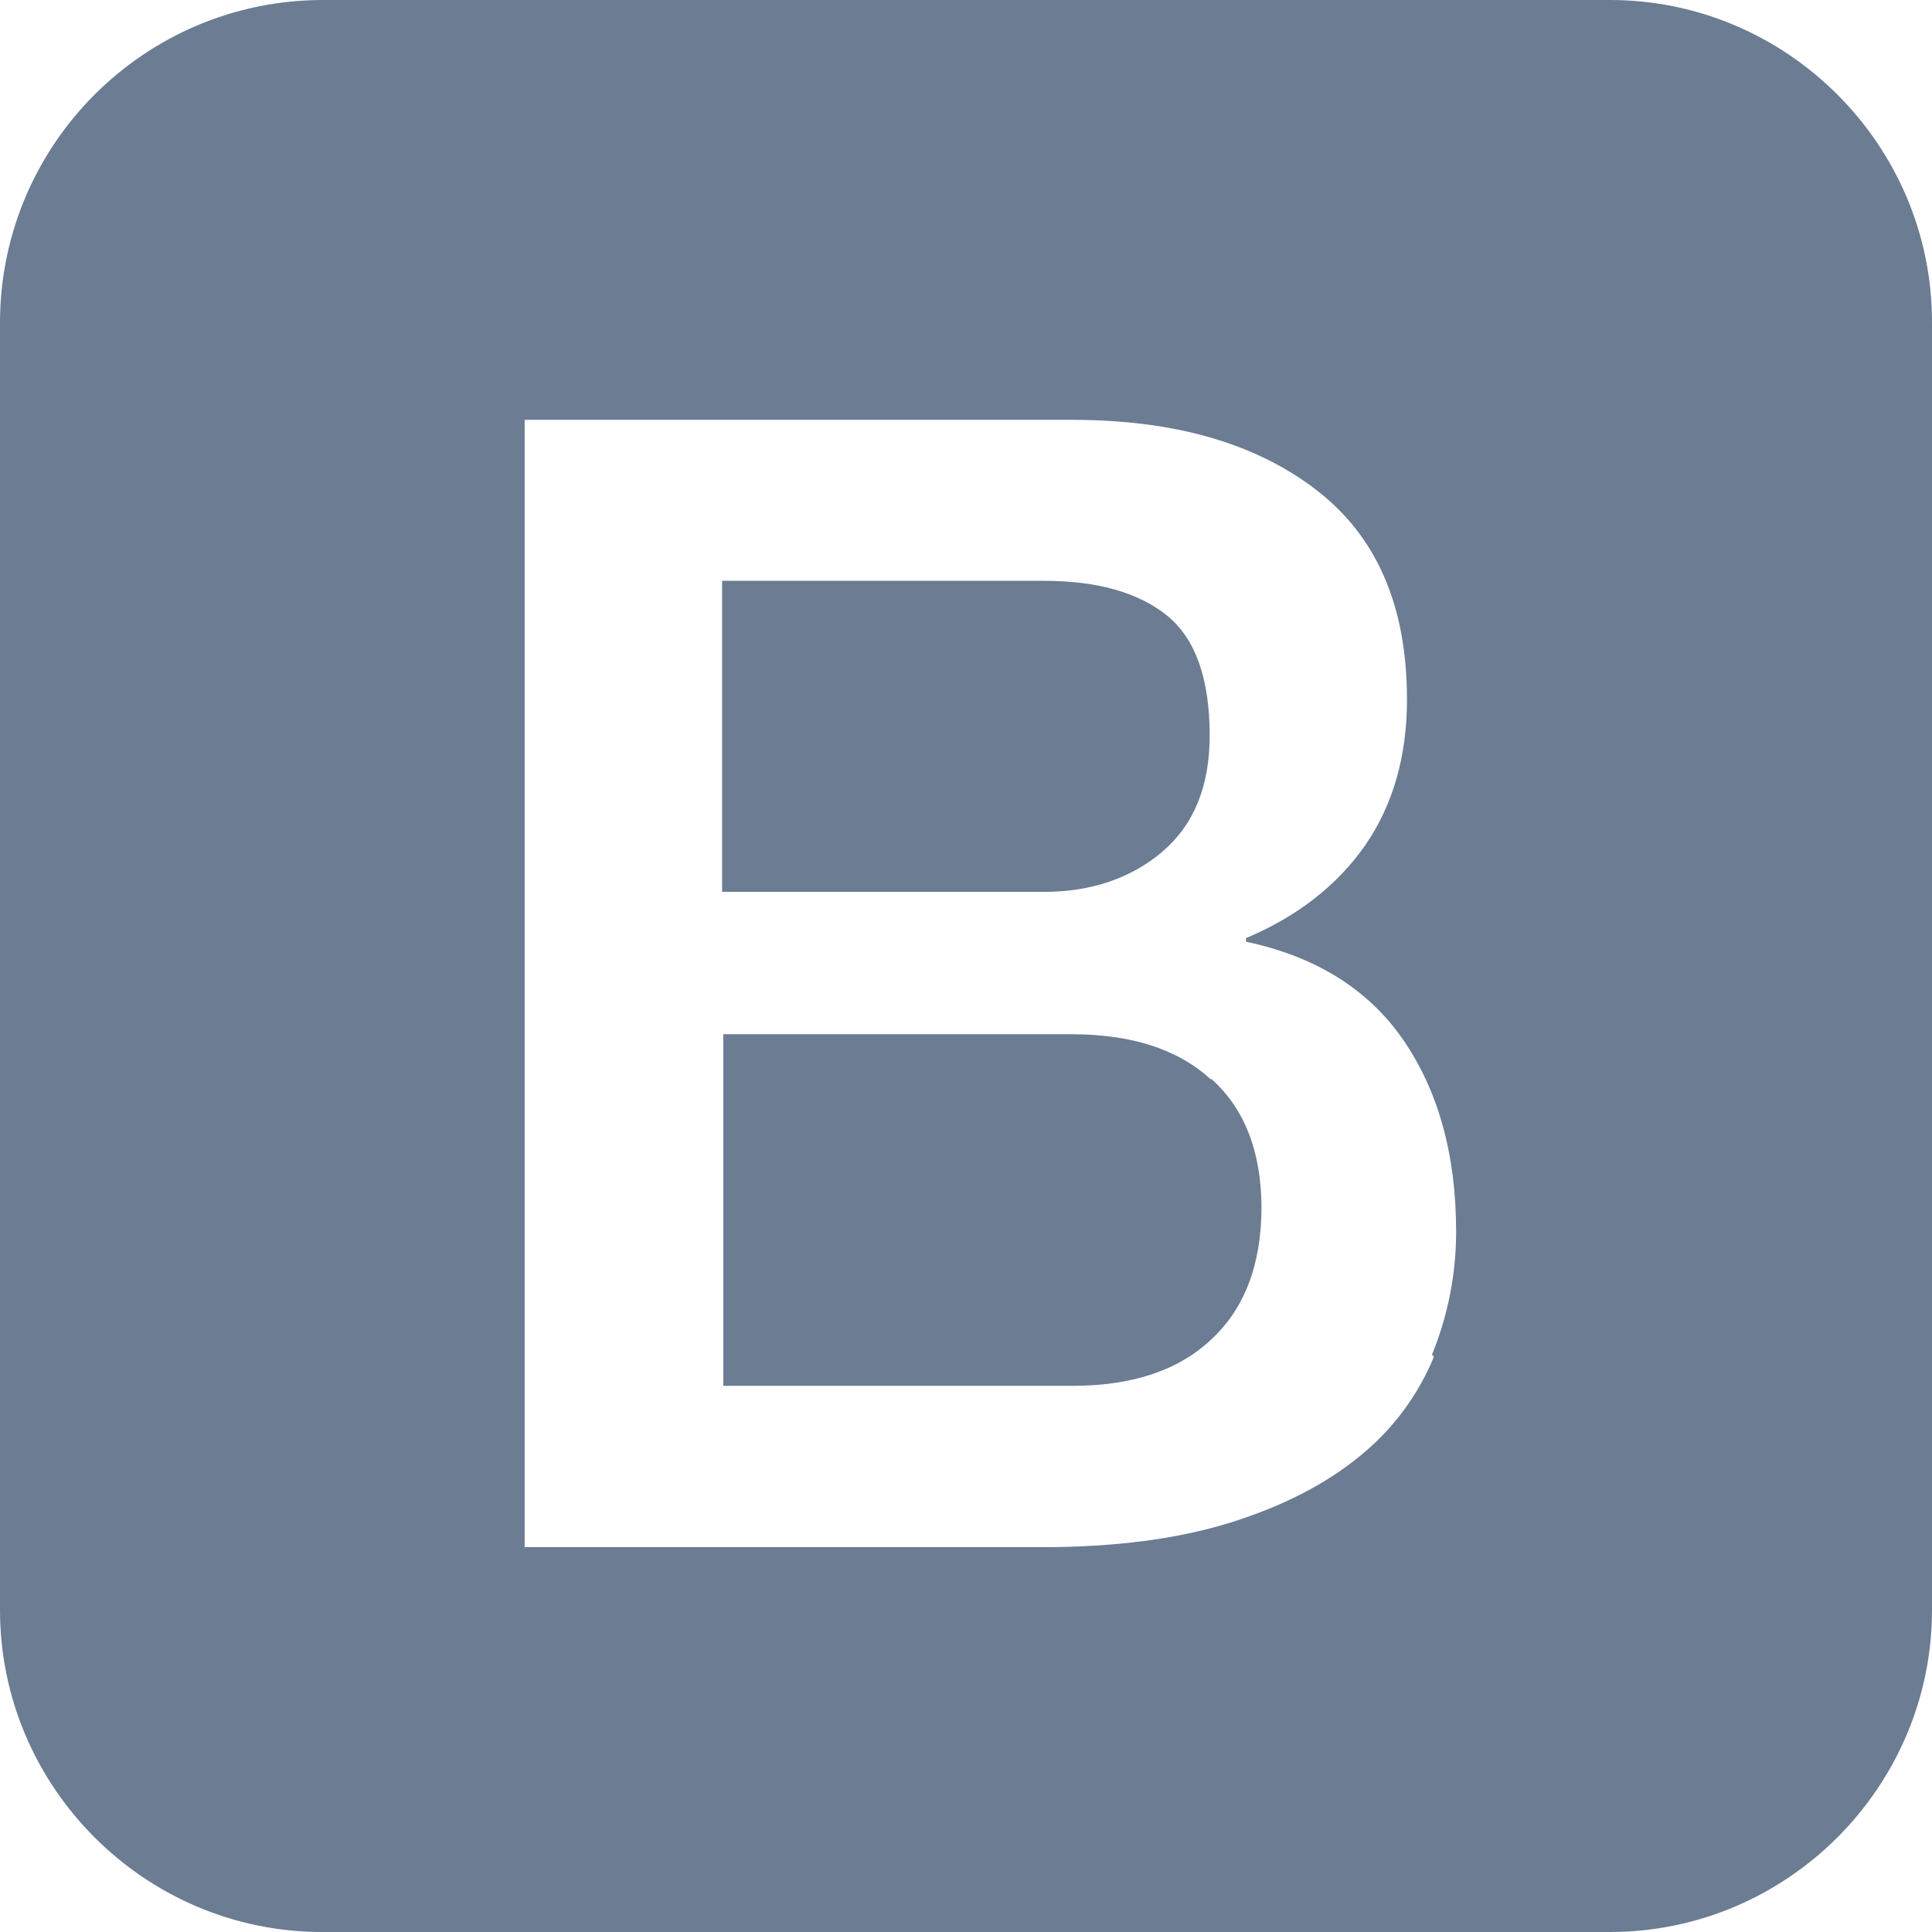
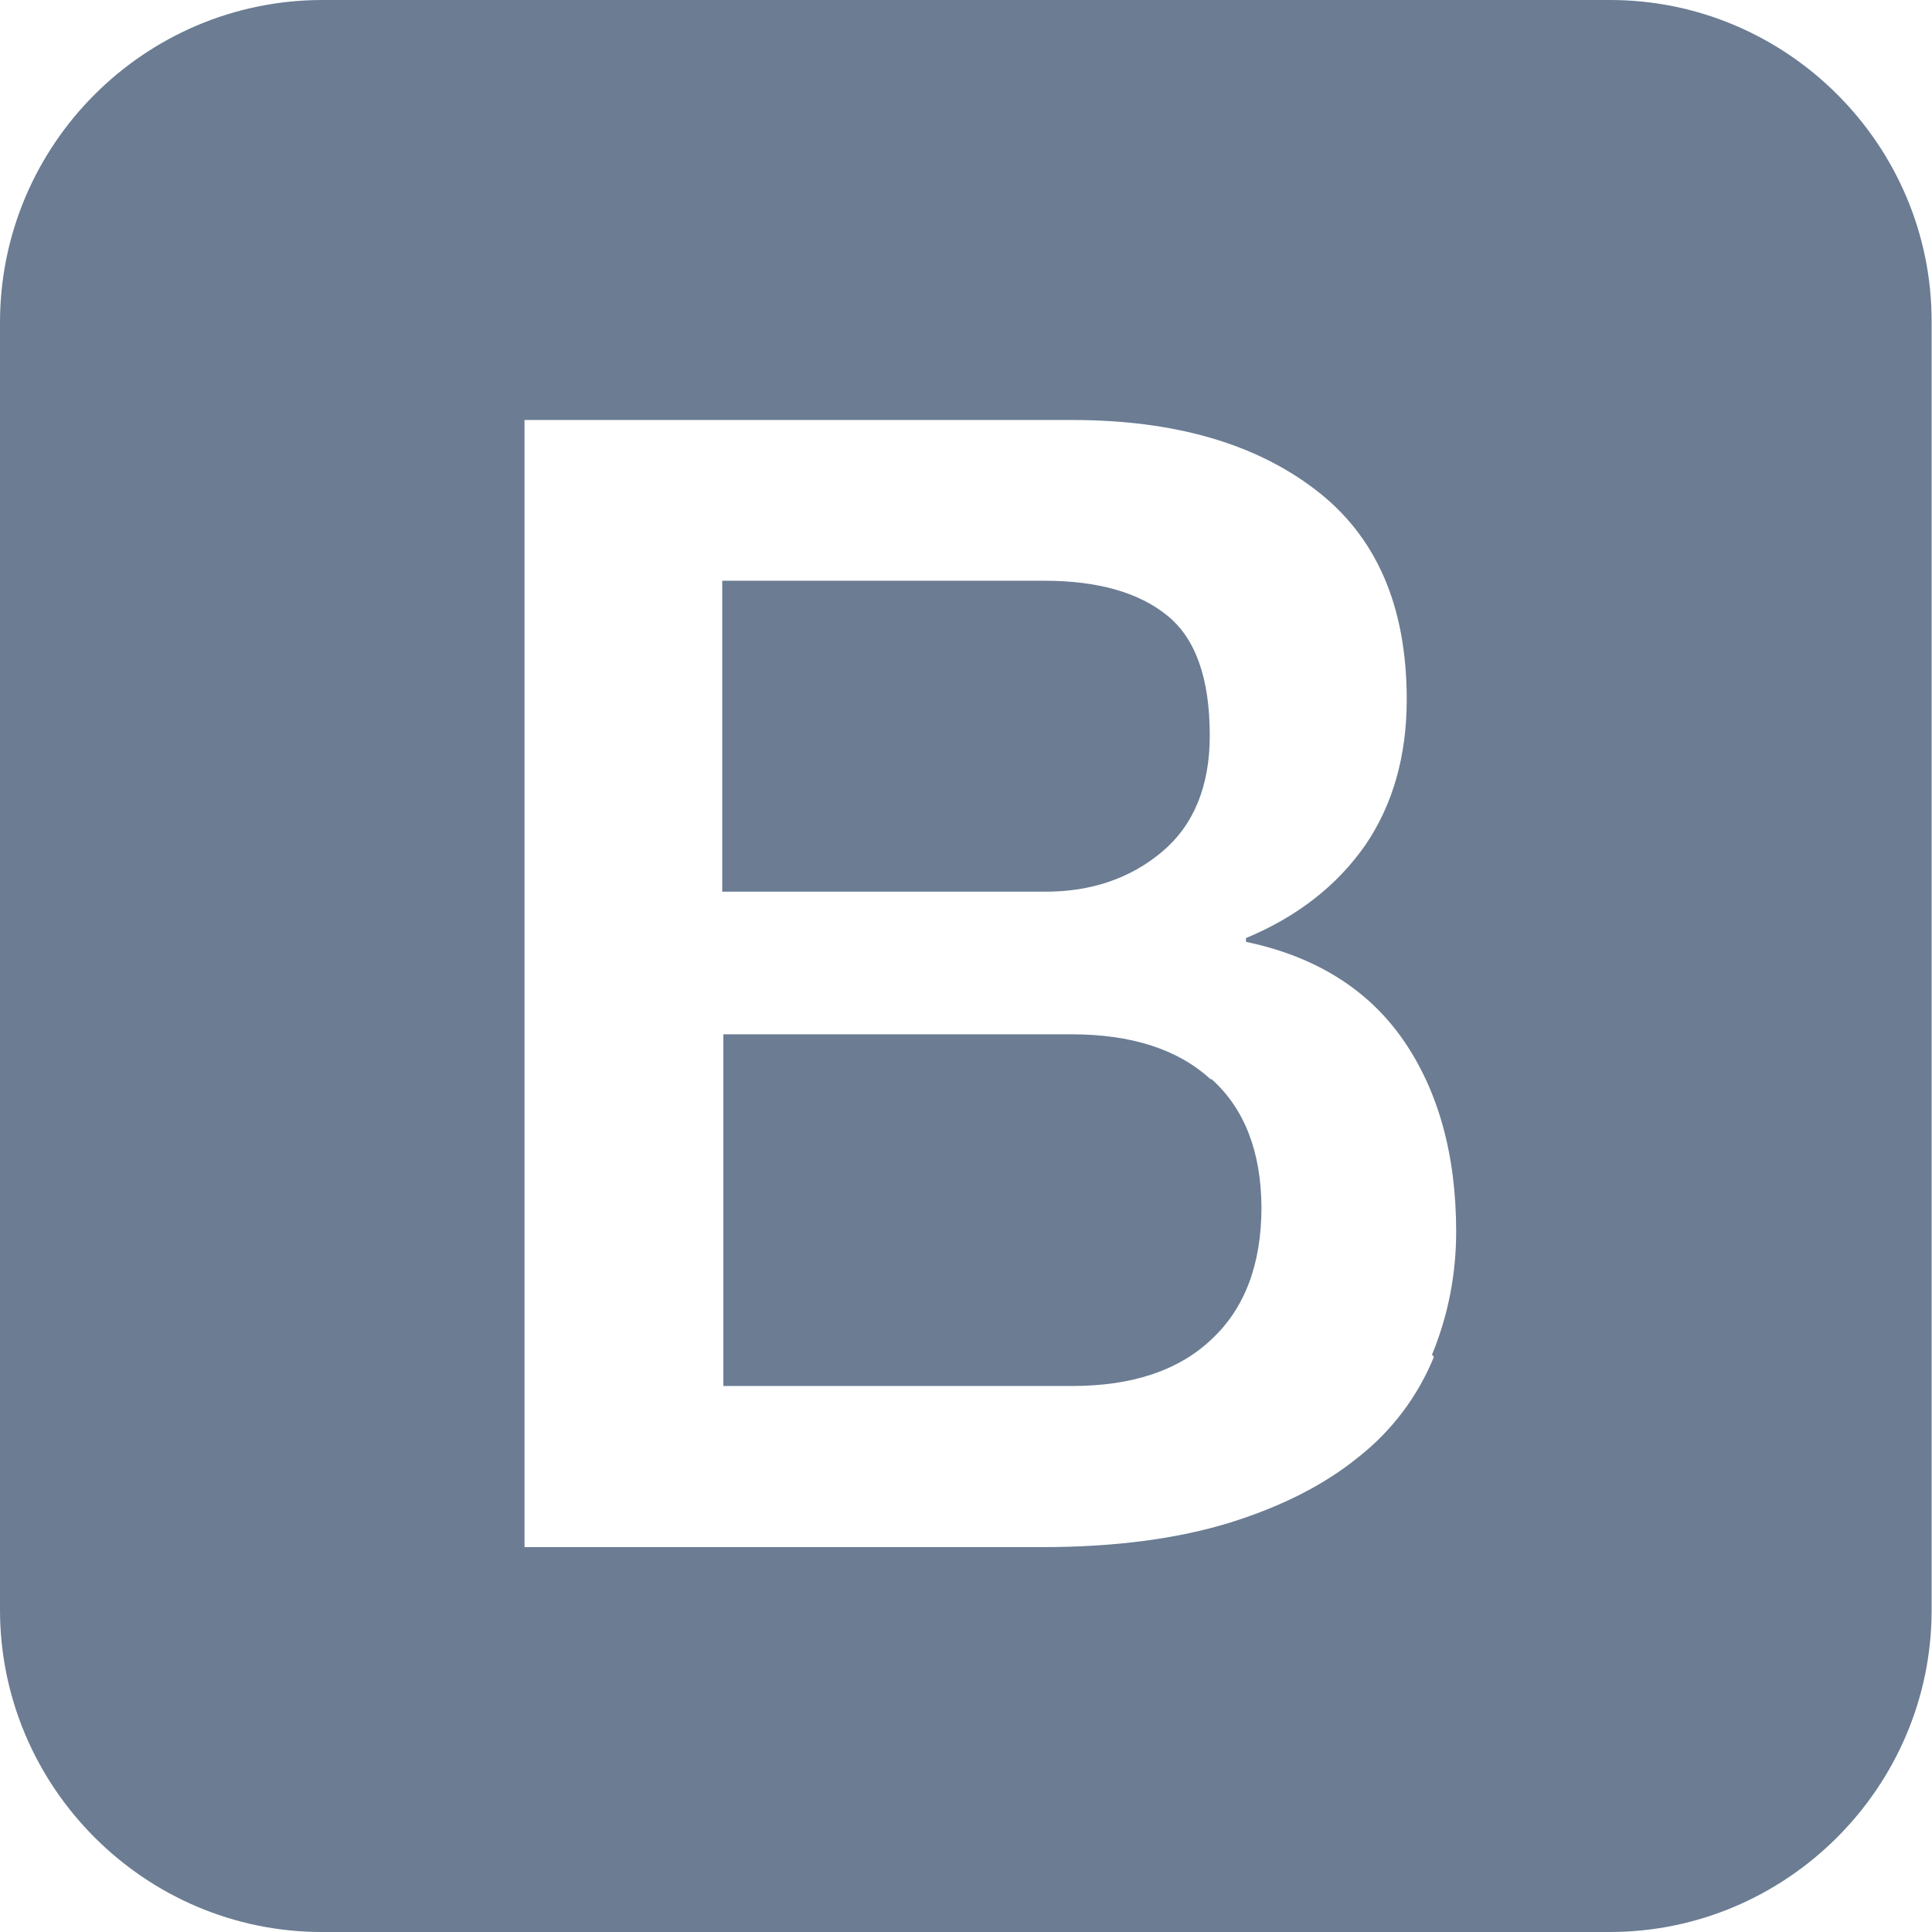
- <svg xmlns="http://www.w3.org/2000/svg" class="icon" height="512" viewBox="0 0 1024 1024" version="1.1">
-   <path d="M853.312 0H170.688A171.2 171.2 0 0 0 0 170.688v682.624C0 947.2 76.8 1024 170.688 1024h682.624C947.2 1024 1024 947.2 1024 853.312V170.688C1024 76.8 947.2 0 853.312 0z m-93.312 719.168a132.48 132.48 0 0 1-39.36 52.672c-17.92 14.72-40.64 26.432-68.608 35.2-27.904 8.64-61.056 12.992-99.52 12.992H278.08V222.528H568.32c53.632 0 96.64 12.16 128.896 36.8 32.32 24.64 48.512 61.568 48.512 111.36 0 30.08-7.36 55.808-22.08 77.248-14.72 21.12-35.84 37.76-63.232 49.28v1.92c36.48 7.68 64.64 24.96 83.2 51.84 18.56 26.88 28.16 60.8 28.16 101.76 0 23.04-4.48 44.8-12.8 65.28z m-118.4-147.2c-17.472-16-42.112-23.808-73.856-23.808H383.36v186.368h184.96c31.68 0 56.448-8.192 73.856-24.768 17.6-16.384 26.432-39.808 26.432-69.952-0.128-29.44-8.96-52.16-26.432-67.84z m-25.6-120.512c16.832-14.272 25.152-34.816 25.152-61.568 0-30.08-7.488-51.392-22.592-63.616-15.04-12.16-36.8-18.432-65.28-18.432H382.72v164.864h170.624c25.088 0 46.08-7.232 62.72-21.248z" fill="#6b7c93" />
+ <svg xmlns="http://www.w3.org/2000/svg" version="1.1" id="Layer_1" x="0px" y="0px" viewBox="0 0 512 512" style="enable-background:new 0 0 512 512;" xml:space="preserve">
+   <style type="text/css">
+ 	.st0{fill:#6B7C93;}
+ </style>
+   <path class="st0" d="M426.7,0H85.3C38.3,0.1,0.1,38.3,0,85.3v341.3C0,473.6,38.4,512,85.3,512h341.3c46.9,0,85.3-38.4,85.3-85.3  V85.3C512,38.4,473.6,0,426.7,0z M380,359.6c-4.2,10.3-11,19.4-19.7,26.3c-9,7.4-20.3,13.2-34.3,17.6c-14,4.3-30.5,6.5-49.8,6.5H139  V111.3h145.1c26.8,0,48.3,6.1,64.4,18.4c16.2,12.3,24.3,30.8,24.3,55.7c0,15-3.7,27.9-11,38.6c-7.4,10.6-17.9,18.9-31.6,24.6v1  c18.2,3.8,32.3,12.5,41.6,25.9s14.1,30.4,14.1,50.9c0,11.5-2.2,22.4-6.4,32.6L380,359.6z M320.8,286c-8.7-8-21.1-11.9-36.9-11.9  h-92.2v93.2h92.5c15.8,0,28.2-4.1,36.9-12.4c8.8-8.2,13.2-19.9,13.2-35c-0.1-14.7-4.5-26.1-13.2-33.9H320.8z M308,225.7  c8.4-7.1,12.6-17.4,12.6-30.8c0-15-3.7-25.7-11.3-31.8c-7.5-6.1-18.4-9.2-32.6-9.2h-85.3v82.4h85.3  C289.2,236.4,299.7,232.7,308,225.7L308,225.7z" />
</svg>
